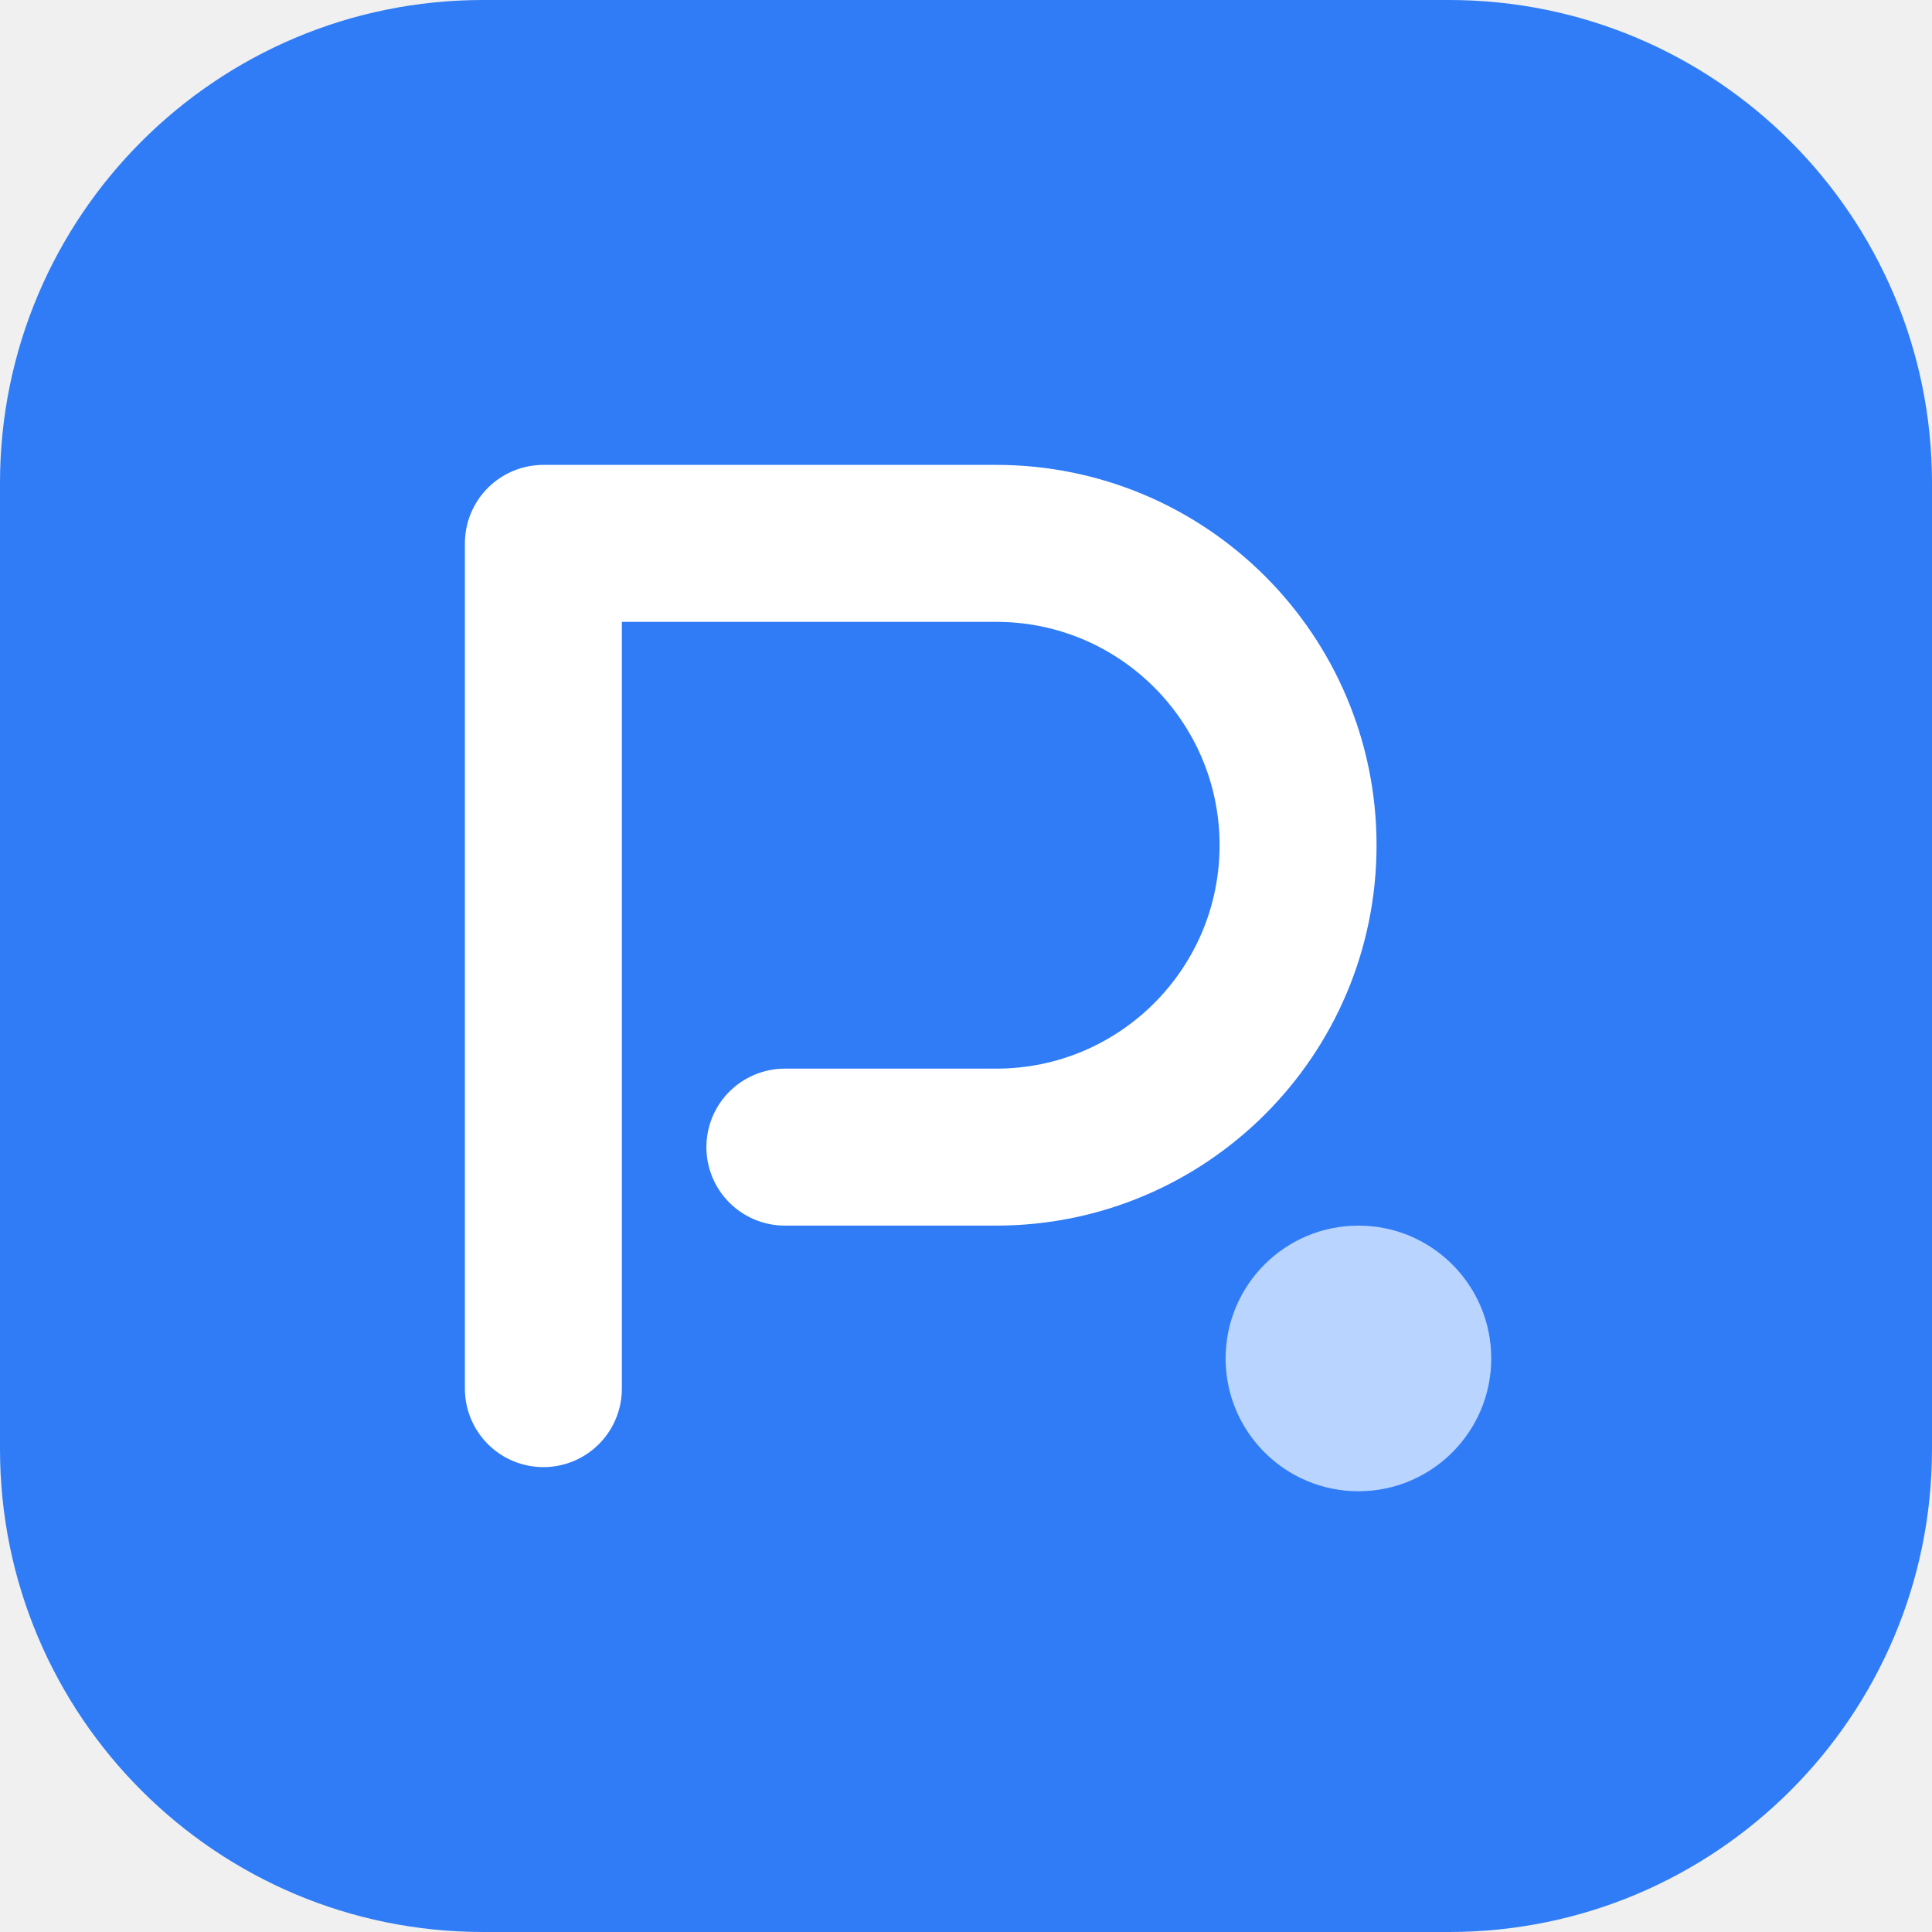
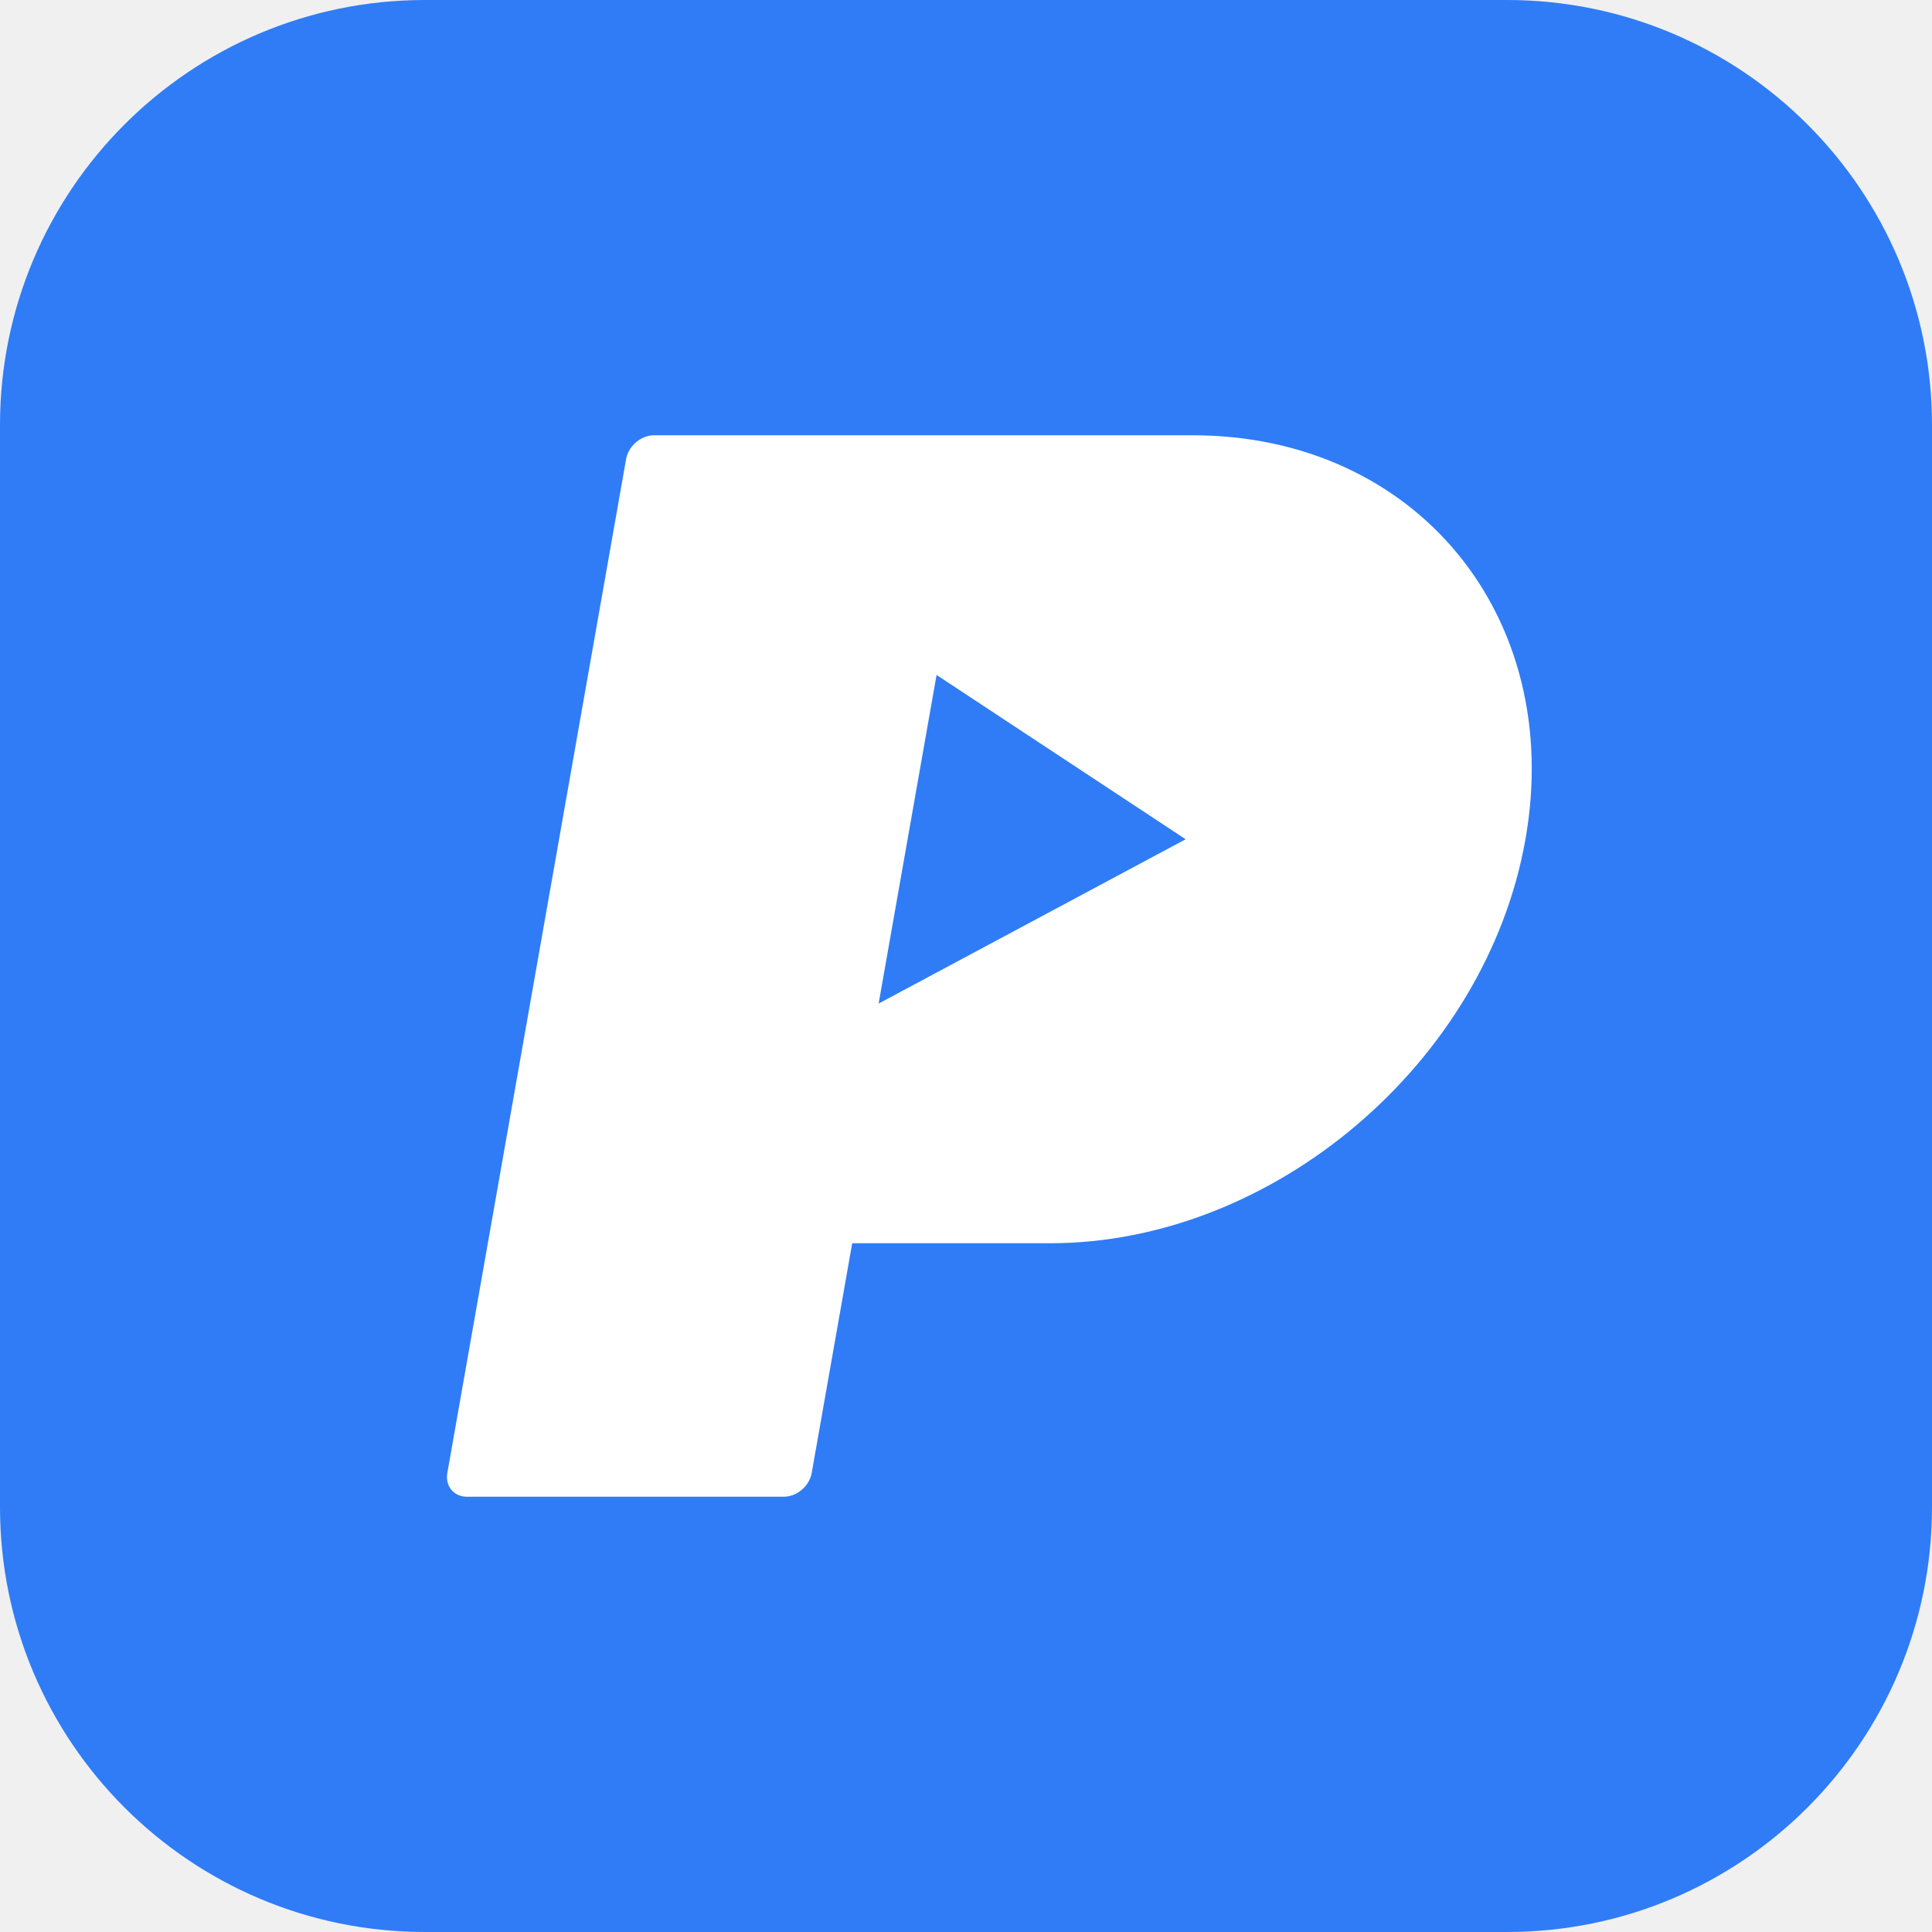
- <svg xmlns="http://www.w3.org/2000/svg" viewBox="0 0 32 32">
-   <rect width="32" height="32" rx="8" fill="#2f7cf6" />
-   <path d="M9 23V9h7.5a5 5 0 0 1 0 10H13" fill="none" stroke="#fff" stroke-width="2.6" stroke-linecap="round" stroke-linejoin="round" />
-   <circle cx="22.5" cy="22.5" r="2.2" fill="#b8d4ff" />
+ <svg xmlns="http://www.w3.org/2000/svg" viewBox="0 0 100 100">
+   <rect width="100" height="100" rx="22" fill="#2F7CF6" />
+   <g transform="translate(10,9) scale(0.82) translate(10,0) skewX(-10)">
+     <path fill-rule="evenodd" fill="#FFFFFF" stroke="#FFFFFF" stroke-width="3" stroke-linejoin="round" d="M22 18 H56 A24 24 0 0 1 56 66 H42 V82 H22 Z M41 29 L41 55 L63 42 Z" />
+   </g>
</svg>
